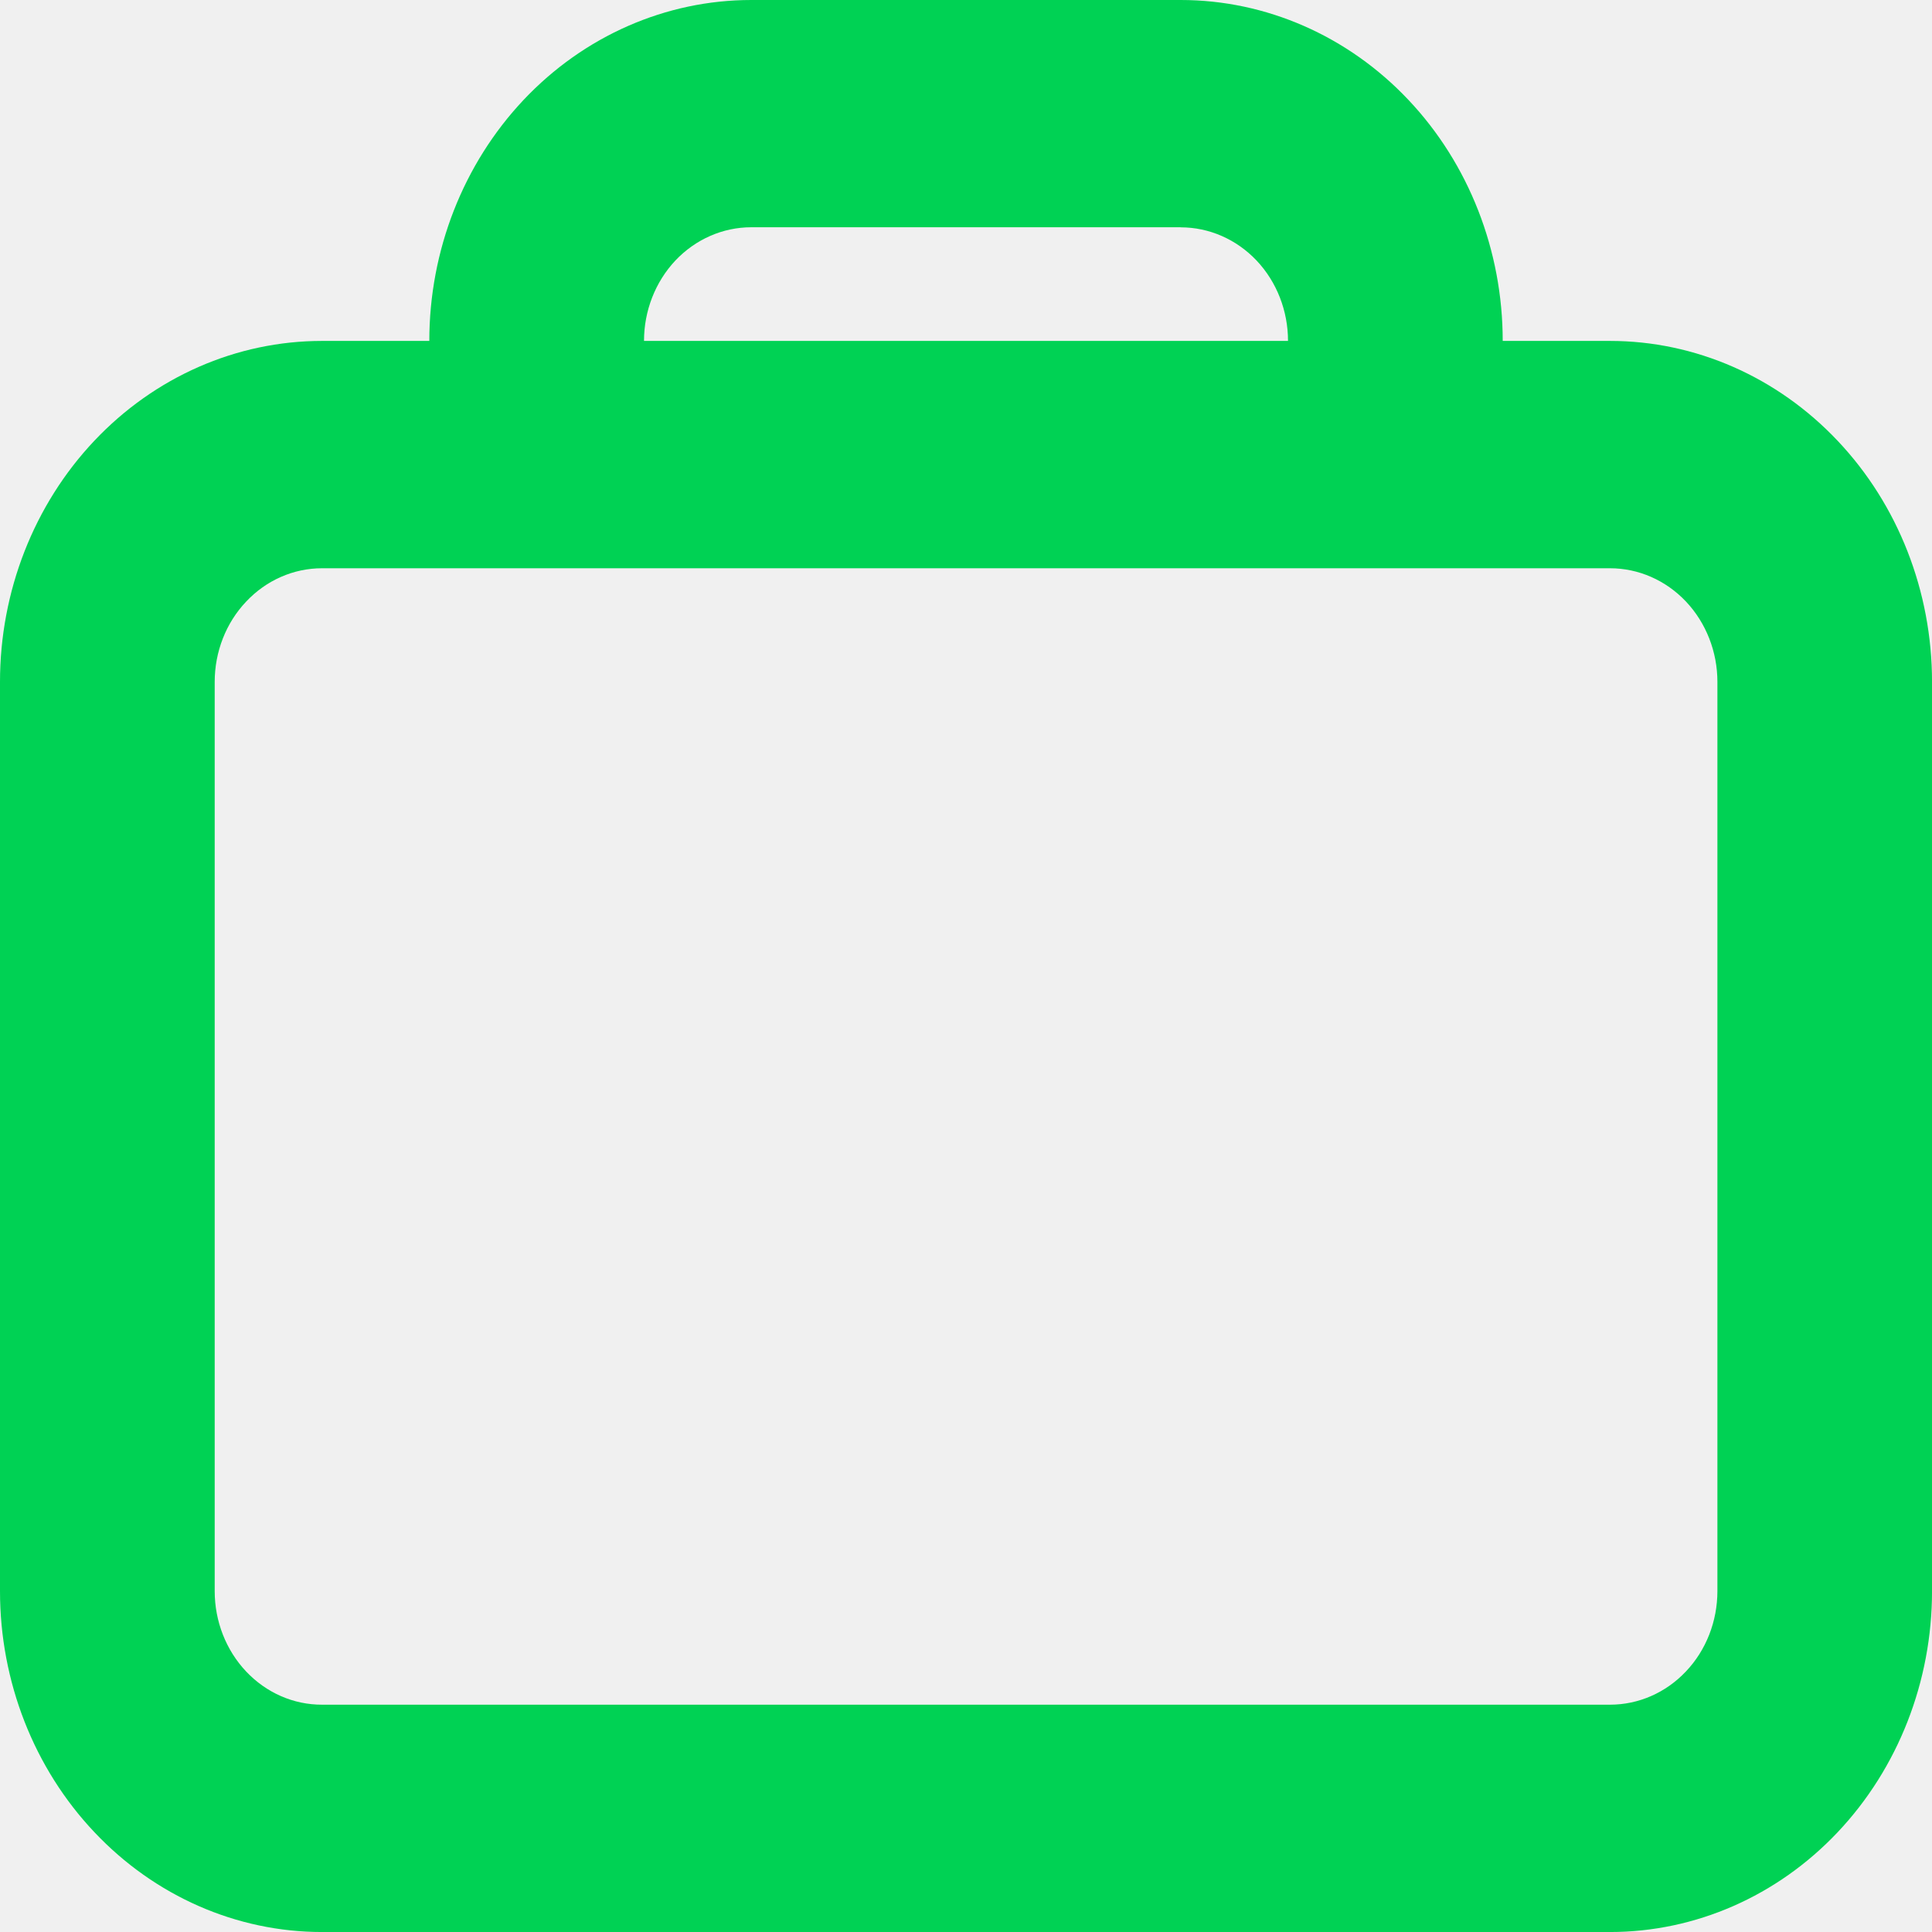
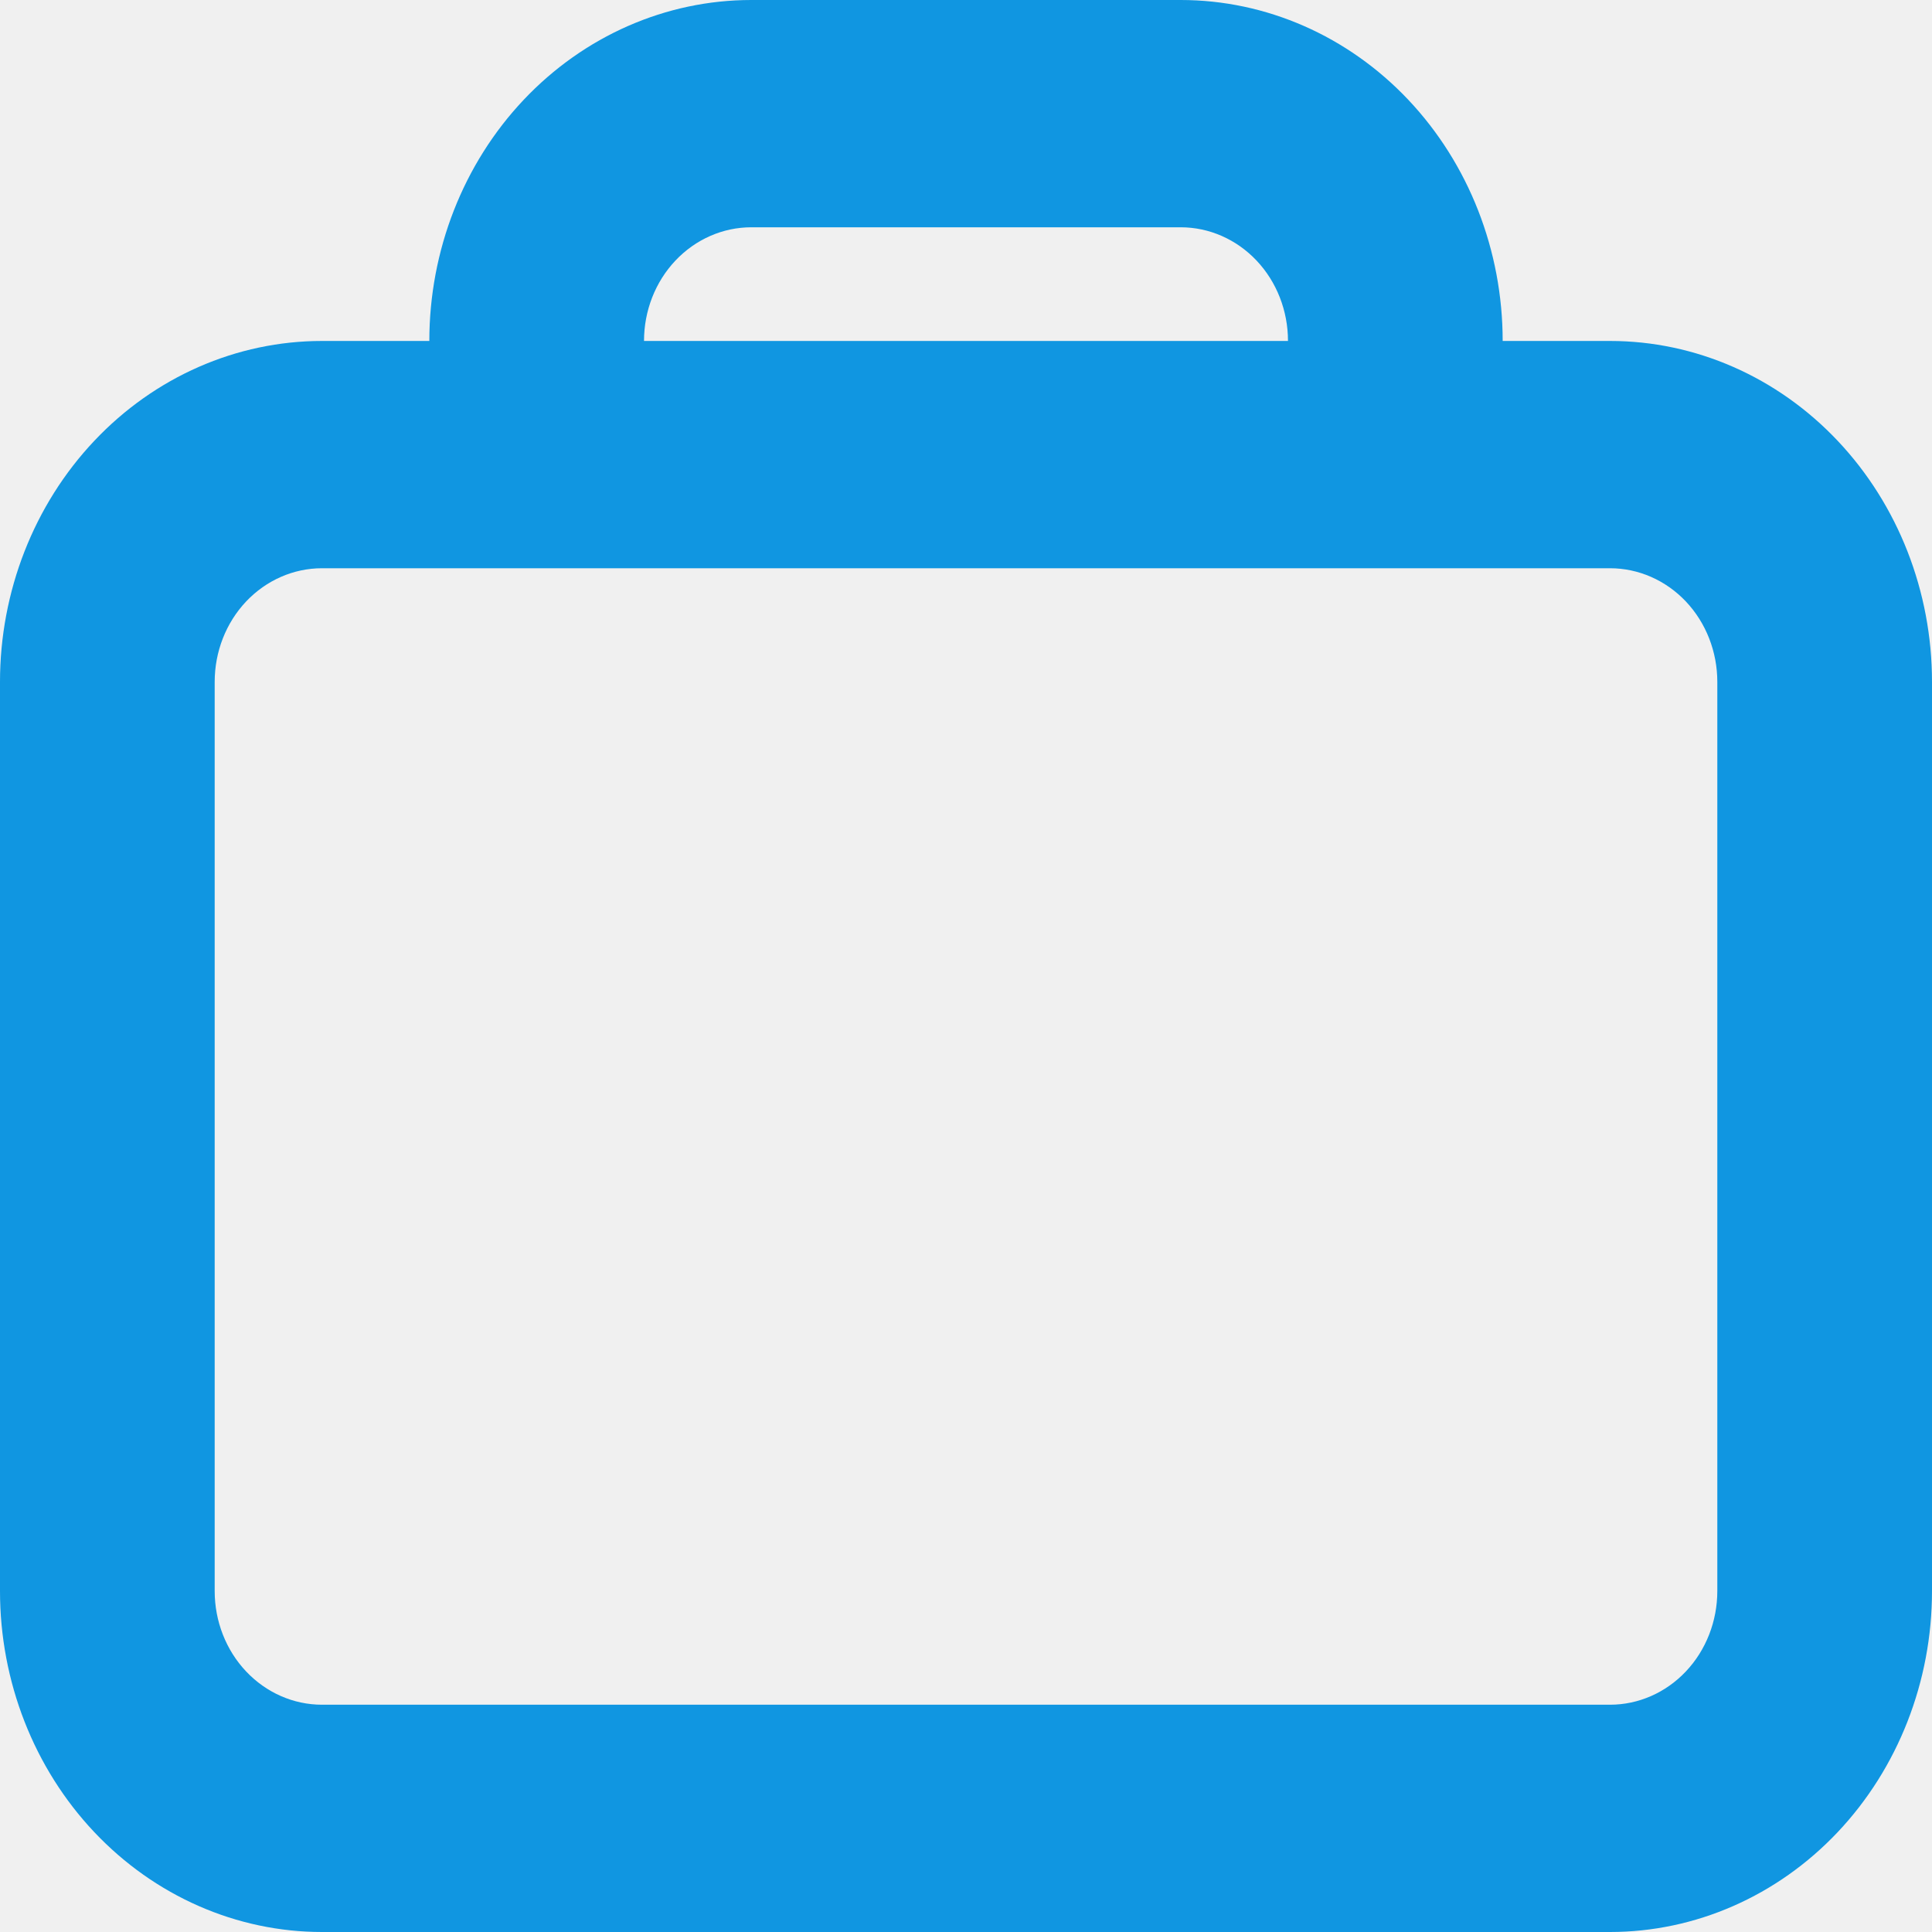
- <svg xmlns="http://www.w3.org/2000/svg" width="50" height="50" viewBox="0 0 13.229 13.229" version="1.1" id="svg5">
-   <defs id="defs2">
-     <clipPath id="clip0_82_23">
-       <rect width="26" height="30" fill="white" id="rect830" />
-     </clipPath>
-   </defs>
-   <g id="layer1">
-     <g style="fill:none;stroke-width:0.48" id="g1095" transform="scale(0.5512153)">
-       <path fill-rule="evenodd" clip-rule="evenodd" d="m 18.667,4.235 c 0,-1.123 -0.421,-2.201 -1.172,-2.995 C 16.745,0.446 15.727,0 14.667,0 H 9.333 C 8.272,0 7.255,0.446 6.505,1.24 5.755,2.035 5.333,3.112 5.333,4.235 H 4 c -1.061,0 -2.078,0.446 -2.828,1.24 C 0.421,6.27 0,7.347 0,8.471 V 19.765 C 0,20.888 0.421,21.965 1.172,22.759 1.922,23.554 2.939,24 4,24 h 16 c 1.061,0 2.078,-0.446 2.828,-1.24 C 23.579,21.965 24,20.888 24,19.765 V 8.471 C 24,7.347 23.579,6.27 22.828,5.476 22.078,4.682 21.061,4.235 20,4.235 Z m -4,-1.412 H 9.333 c -0.354,0 -0.693,0.149 -0.943,0.413 C 8.14,3.502 8,3.861 8,4.235 h 8 C 16,3.861 15.86,3.502 15.61,3.237 15.359,2.972 15.02,2.824 14.667,2.824 Z M 4,7.059 h 16 c 0.354,0 0.693,0.149 0.943,0.413 0.25,0.265 0.391,0.624 0.391,0.998 V 19.765 c 0,0.374 -0.14,0.734 -0.391,0.998 -0.25,0.265 -0.589,0.413 -0.943,0.413 H 4 C 3.646,21.177 3.307,21.028 3.057,20.763 2.807,20.498 2.667,20.139 2.667,19.765 V 8.471 c 0,-0.374 0.14,-0.734 0.391,-0.998 C 3.307,7.208 3.646,7.059 4,7.059 Z" fill="#00d254" id="path1086" style="stroke-width:0.23" />
-     </g>
-   </g>
+ <svg xmlns="http://www.w3.org/2000/svg" width="50" height="50" viewBox="0 0 50 50" fill="none">
+   <path fill-rule="evenodd" clip-rule="evenodd" d="M38.889 8.824C38.889 6.483 38.011 4.239 36.448 2.584C34.885 0.93 32.766 0 30.556 0H19.444C17.234 0 15.115 0.93 13.552 2.584C11.989 4.239 11.111 6.483 11.111 8.824H8.333C6.123 8.824 4.004 9.753 2.441 11.408C0.878 13.063 0 15.307 0 17.647V41.176C0 43.517 0.878 45.761 2.441 47.416C4.004 49.07 6.123 50 8.333 50H41.667C43.877 50 45.996 49.07 47.559 47.416C49.122 45.761 50 43.517 50 41.176V17.647C50 15.307 49.122 13.063 47.559 11.408C45.996 9.753 43.877 8.824 41.667 8.824H38.889ZM30.556 5.882H19.444C18.708 5.882 18.001 6.192 17.48 6.744C16.959 7.295 16.667 8.043 16.667 8.824H33.333C33.333 8.043 33.041 7.295 32.52 6.744C31.999 6.192 31.292 5.882 30.556 5.882V5.882ZM8.333 14.706H41.667C42.403 14.706 43.11 15.016 43.631 15.567C44.152 16.119 44.444 16.867 44.444 17.647V41.176C44.444 41.956 44.152 42.705 43.631 43.256C43.11 43.808 42.403 44.118 41.667 44.118H8.333C7.597 44.118 6.89 43.808 6.369 43.256C5.848 42.705 5.556 41.956 5.556 41.176V17.647C5.556 16.867 5.848 16.119 6.369 15.567C6.89 15.016 7.597 14.706 8.333 14.706Z" fill="#1096E1" />
</svg>
